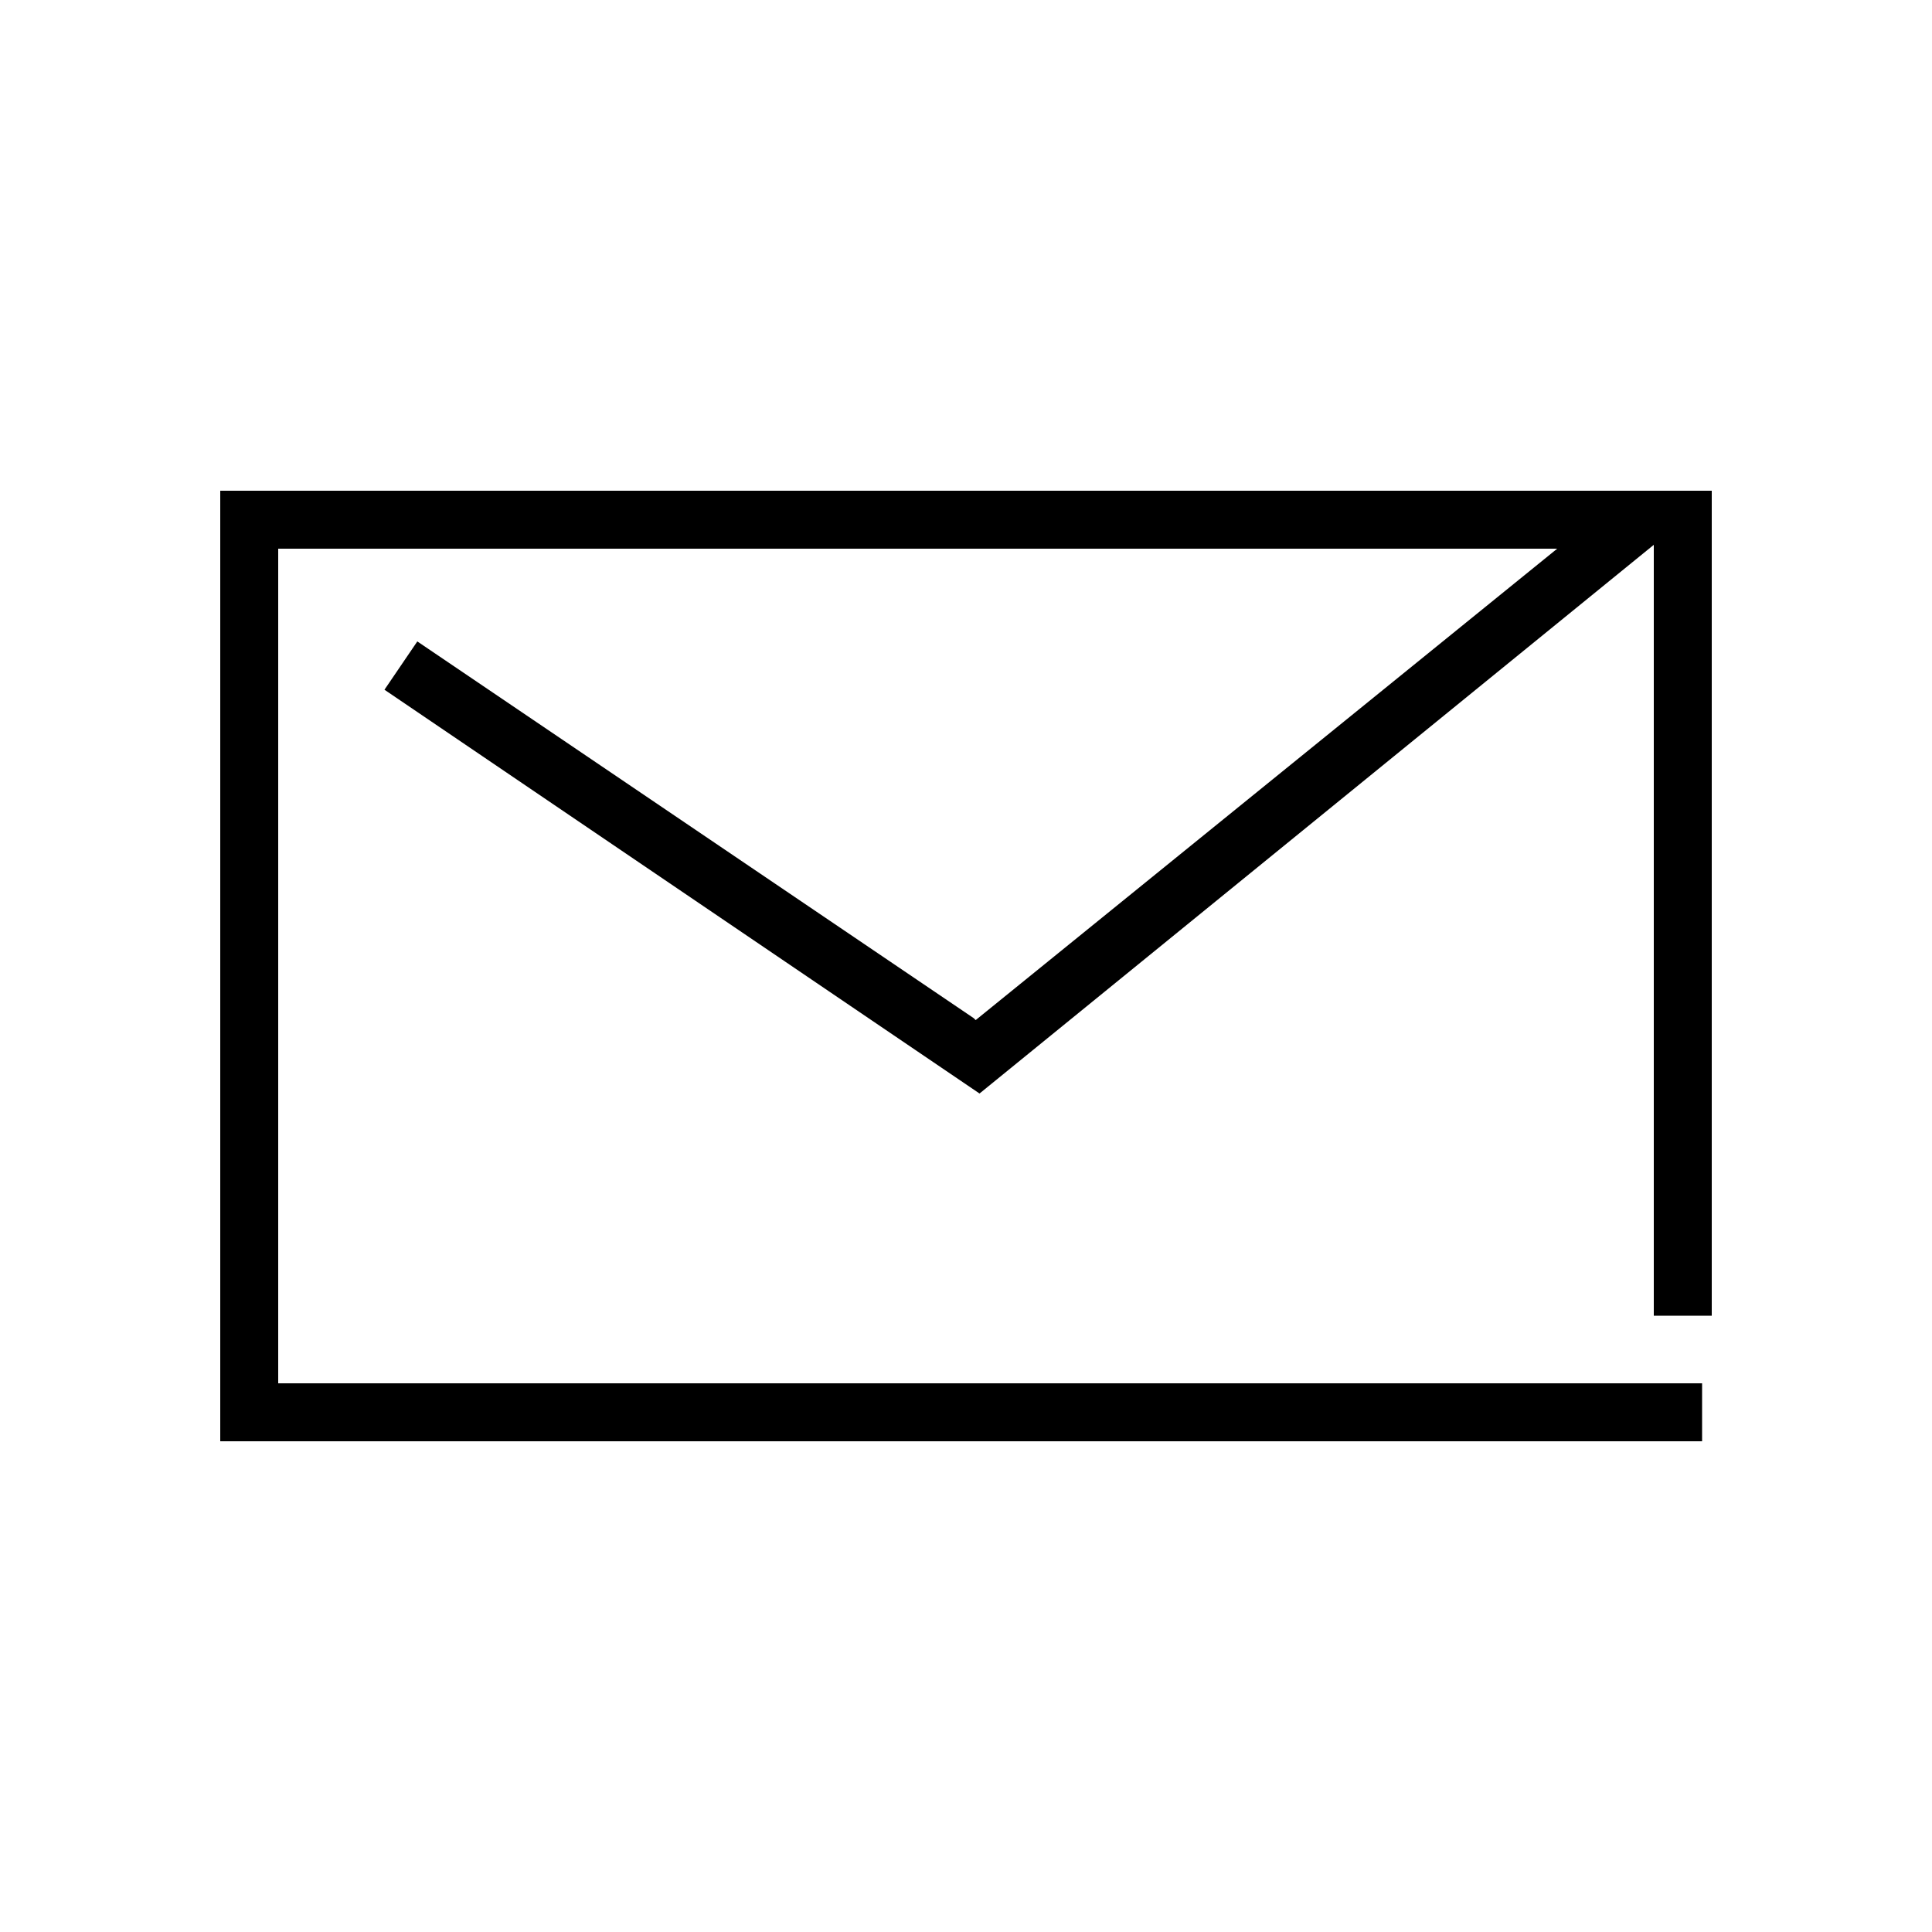
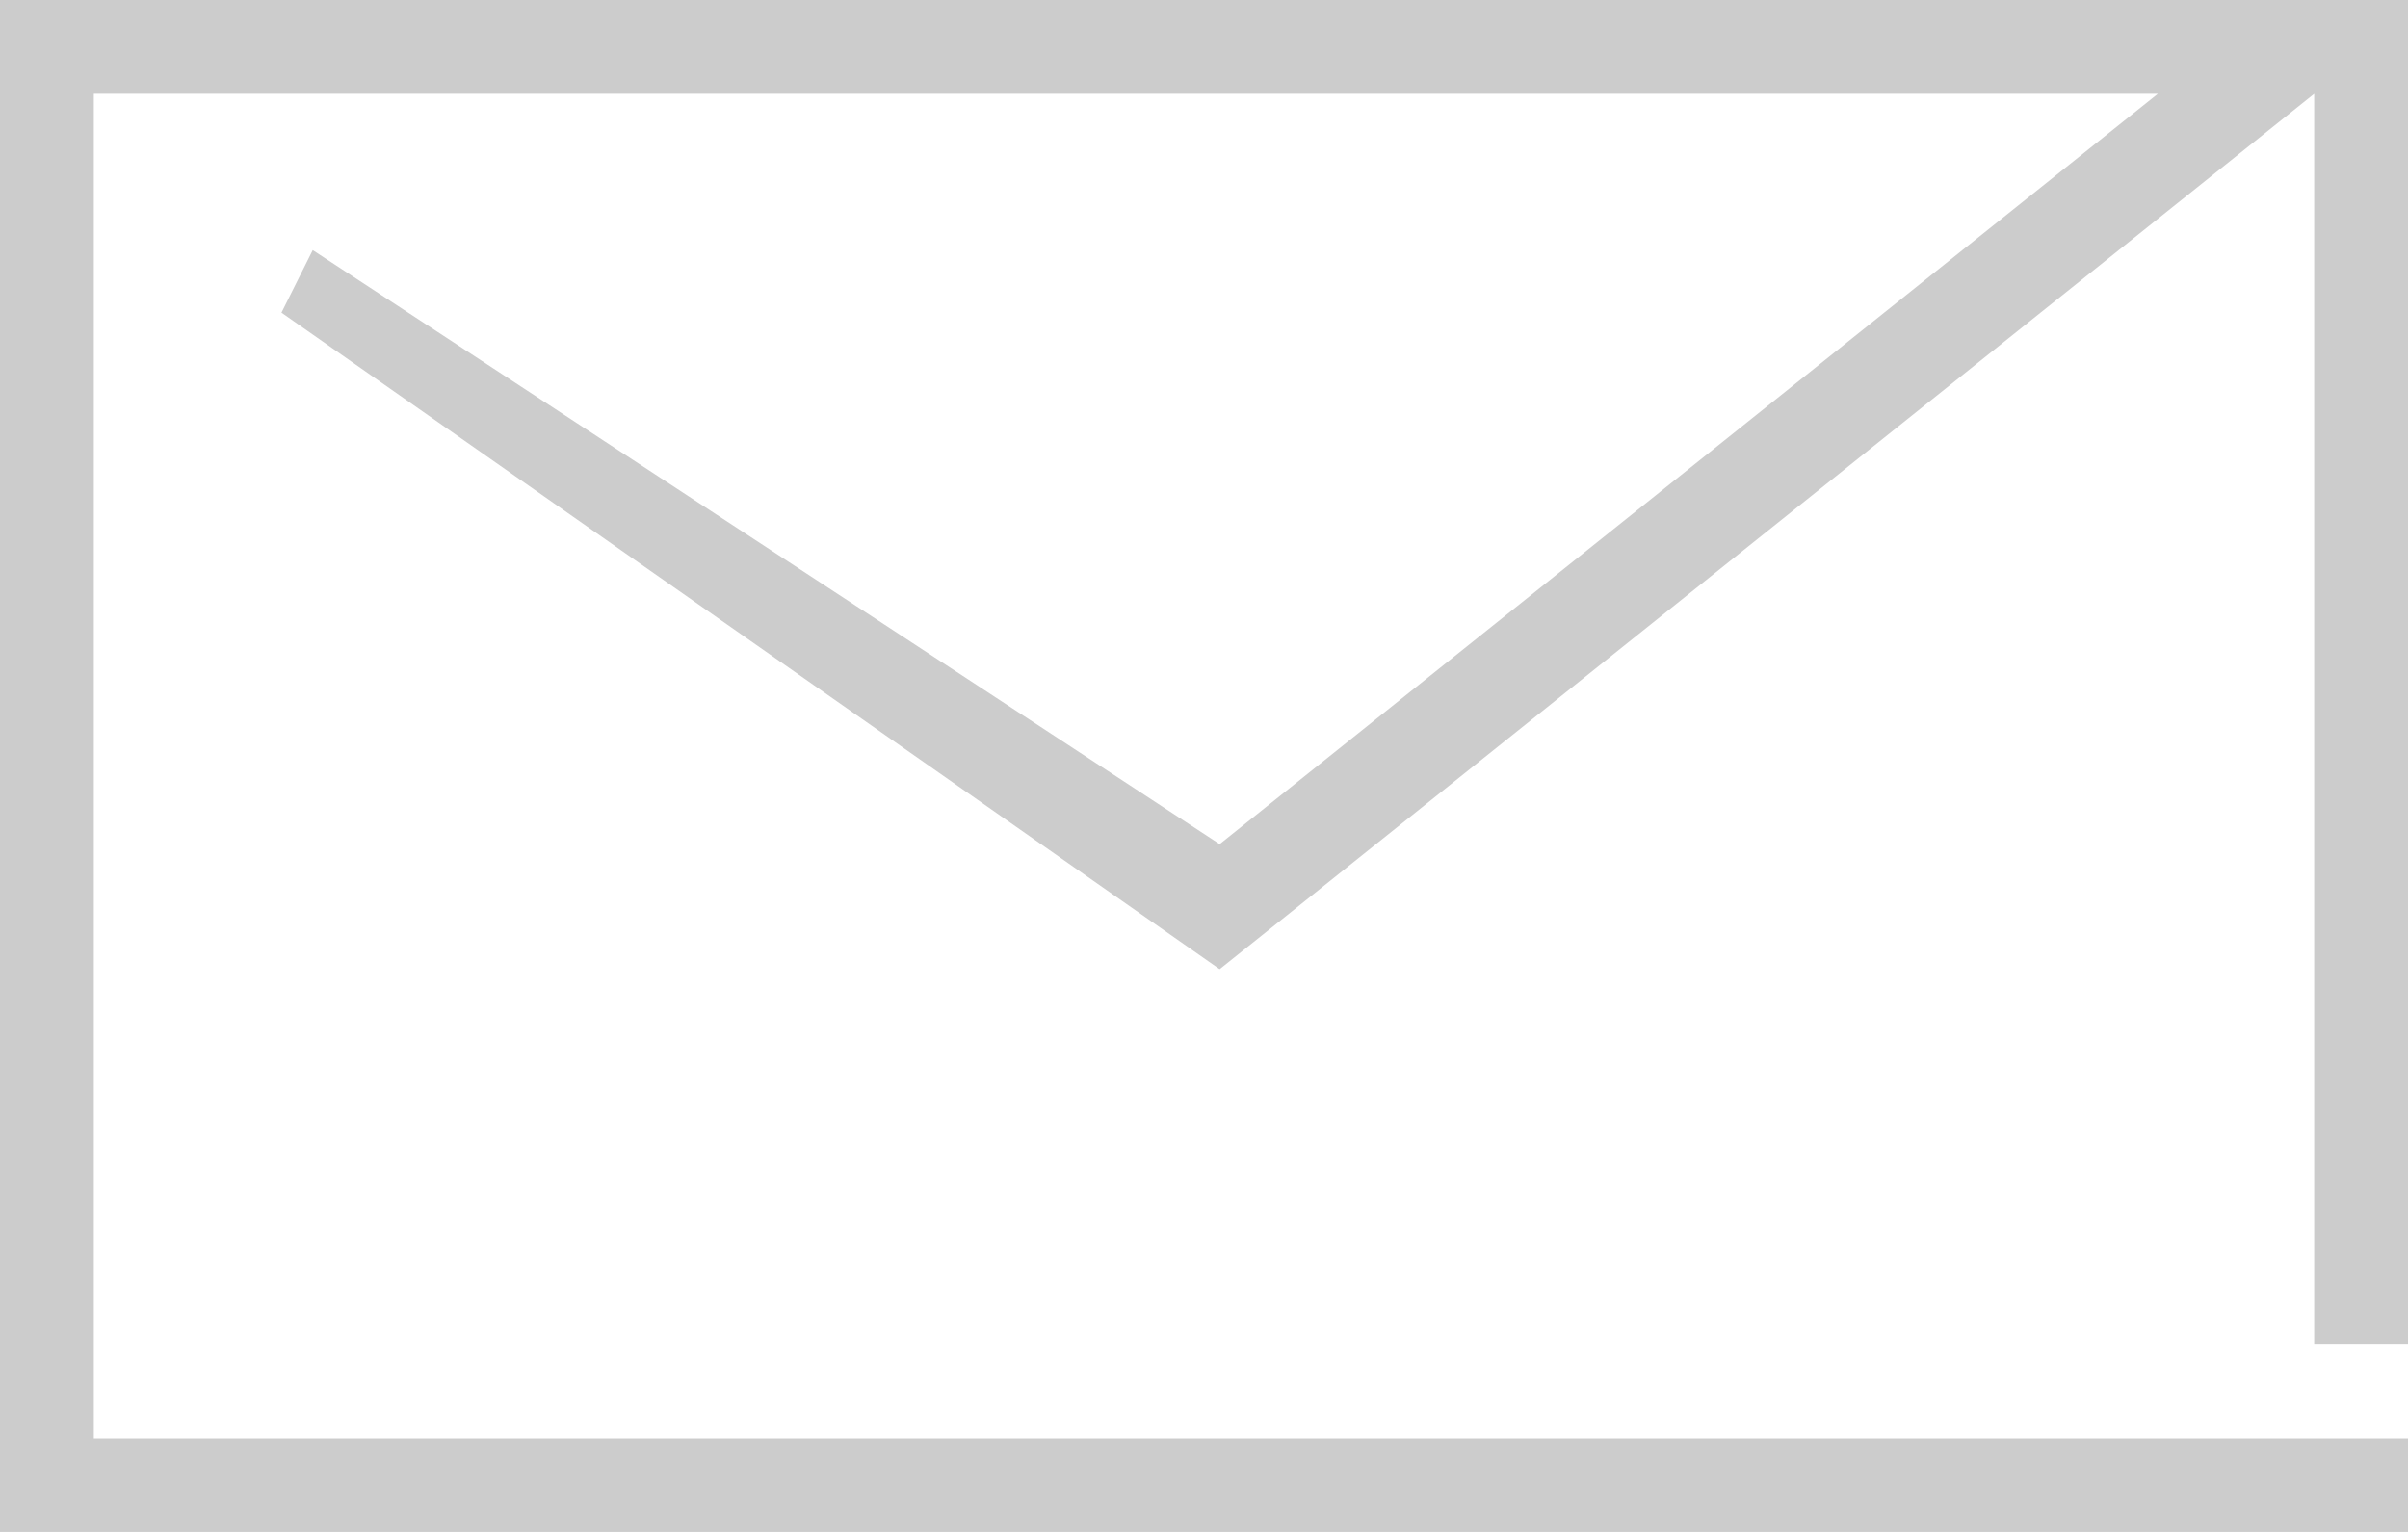
- <svg xmlns="http://www.w3.org/2000/svg" id="icons" viewBox="0 0 10 10">
-   <polygon points="8.86 6.81 8.86 2.54 1.14 2.54 1.14 7.46 8.81 7.46 8.81 7.16 1.44 7.16 1.44 2.84 8.06 2.84 5.05 5.28 5.04 5.27 2.16 3.32 1.99 3.57 5.07 5.66 8.56 2.82 8.56 6.81 8.86 6.81" />
+ <svg xmlns="http://www.w3.org/2000/svg" version="1.1" id="icons" x="0px" y="0px" viewBox="0 0 7.7 4.9" style="enable-background:new 0 0 7.7 4.9;" xml:space="preserve">
+   <style type="text/css">
+ 	.st0{fill:#CCCCCC;}
+ </style>
+   <polygon class="st0" points="7.7,4.3 7.7,0 0,0 0,4.9 7.7,4.9 7.7,4.6 0.3,4.6 0.3,0.3 6.9,0.3 3.9,2.7 3.9,2.7 1,0.8 0.9,1   3.9,3.1 7.4,0.3 7.4,4.3 " />
</svg>
